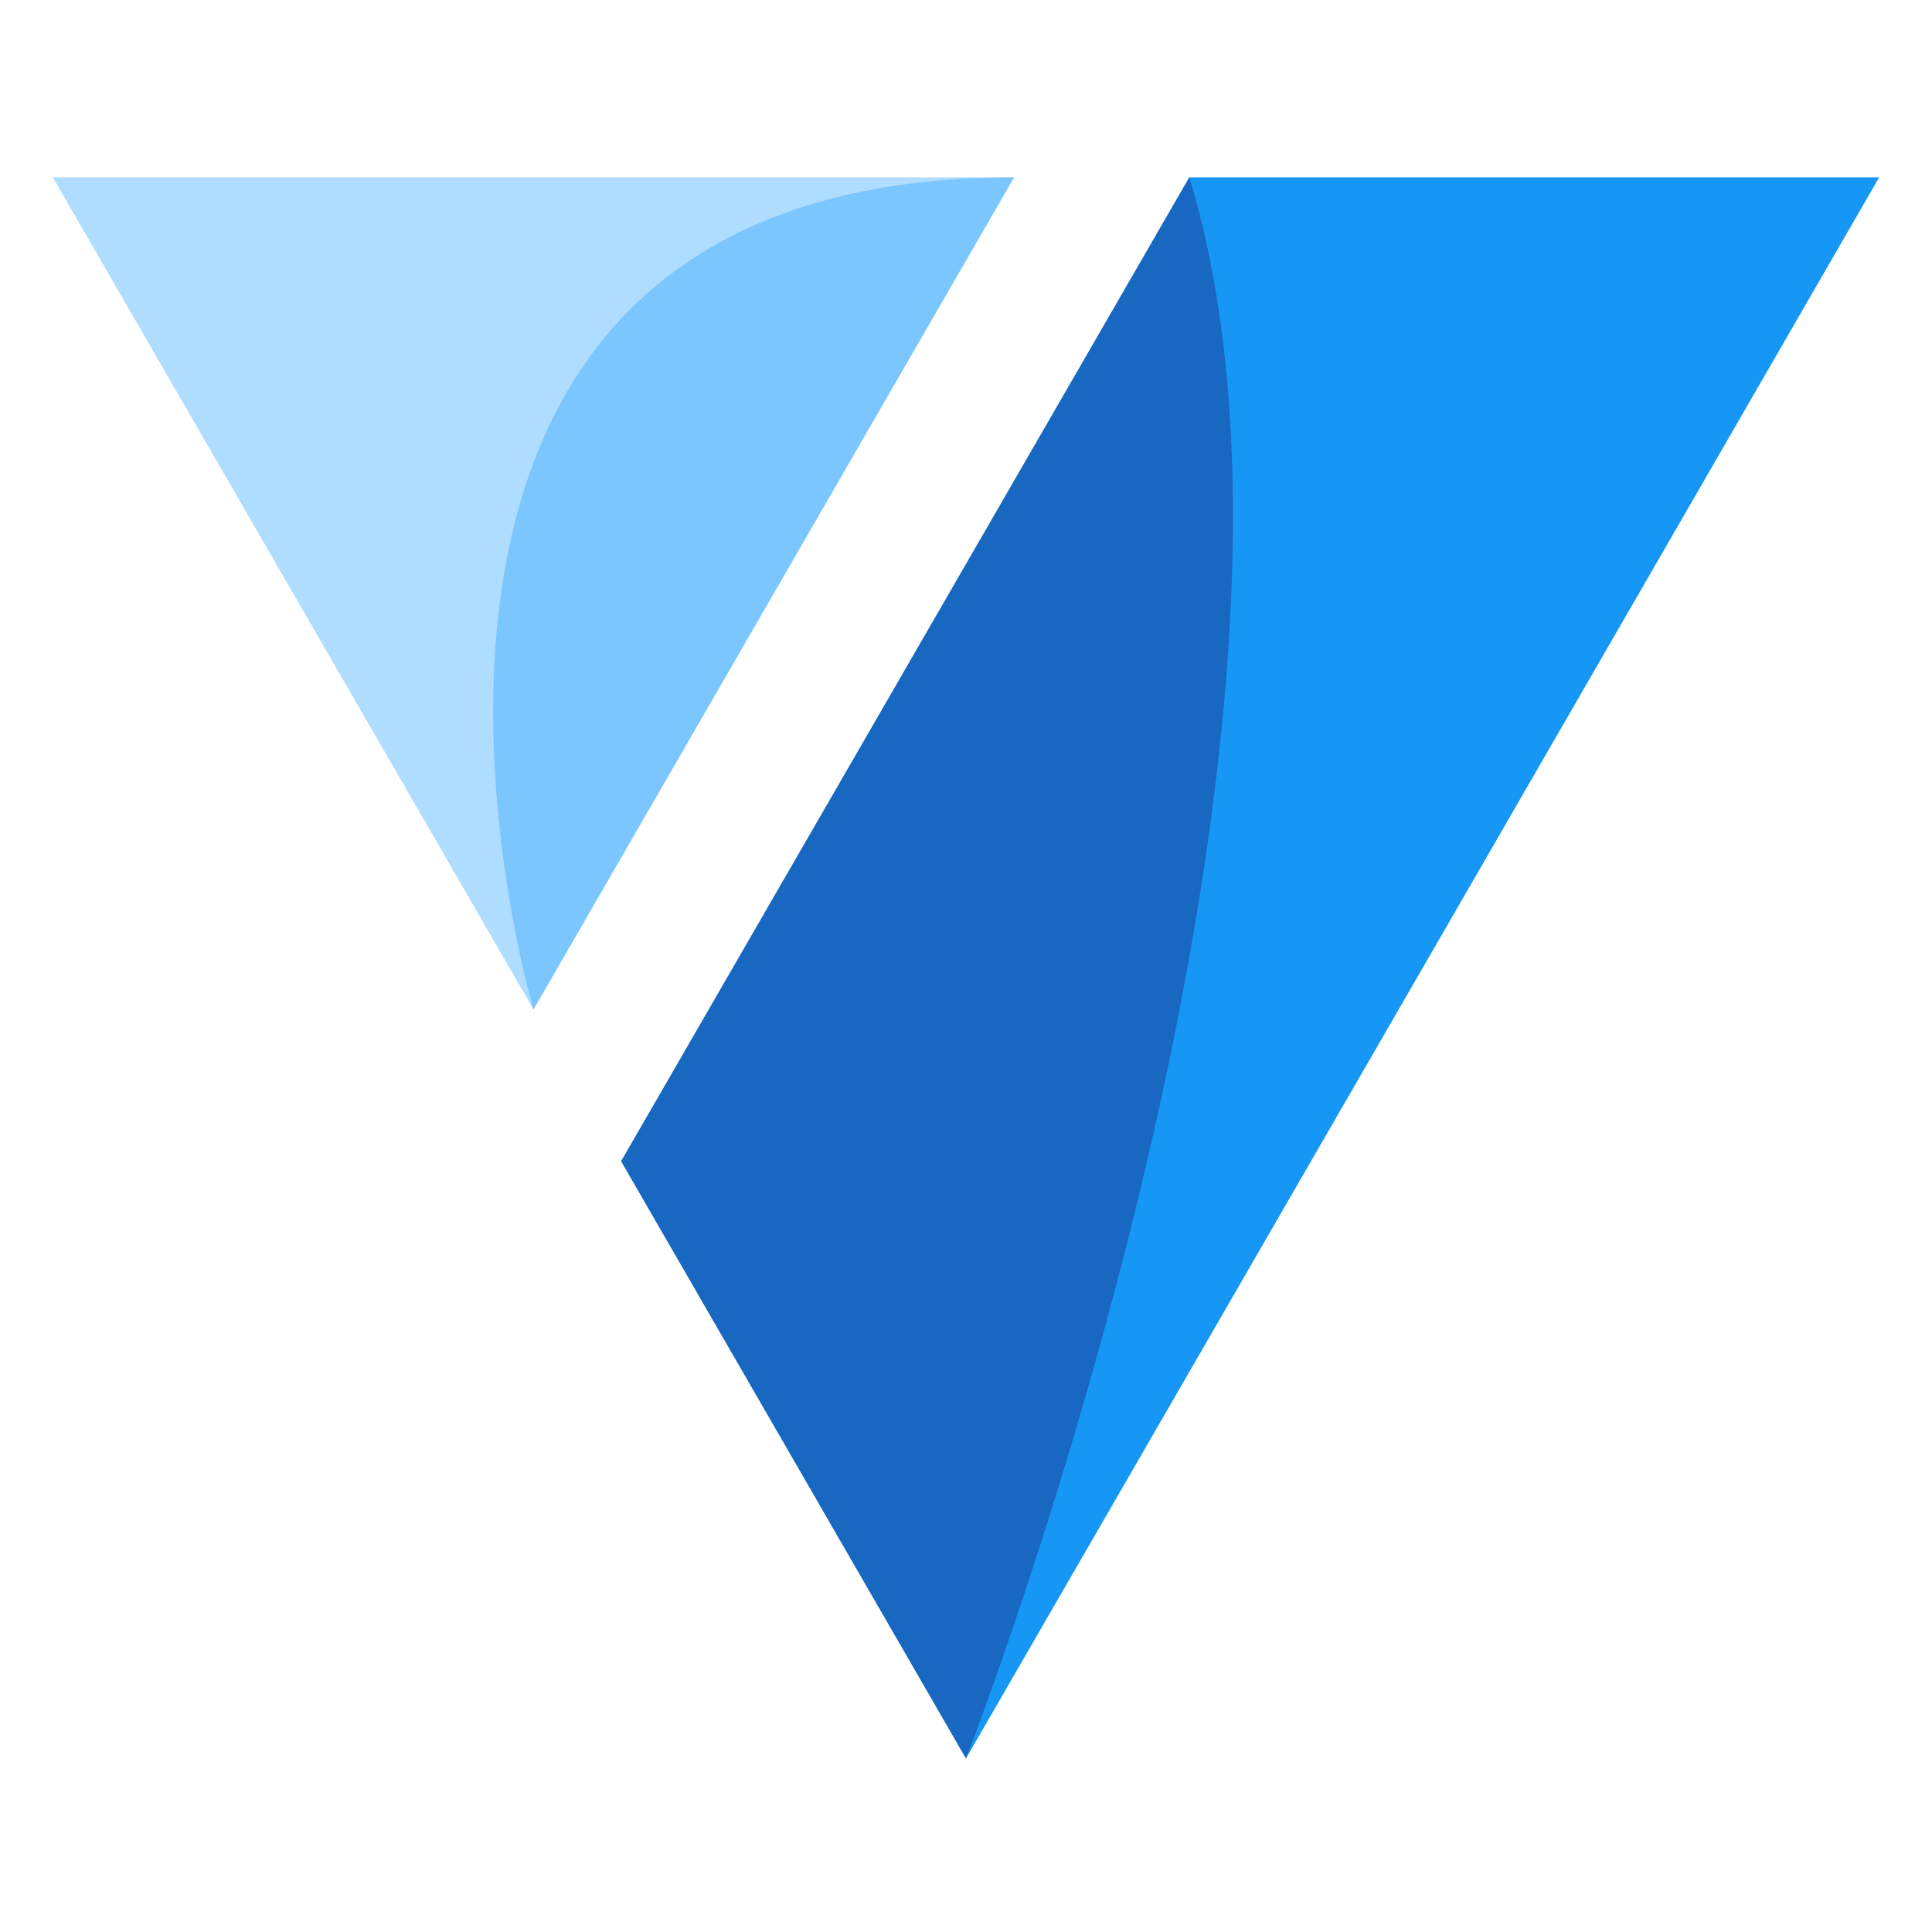
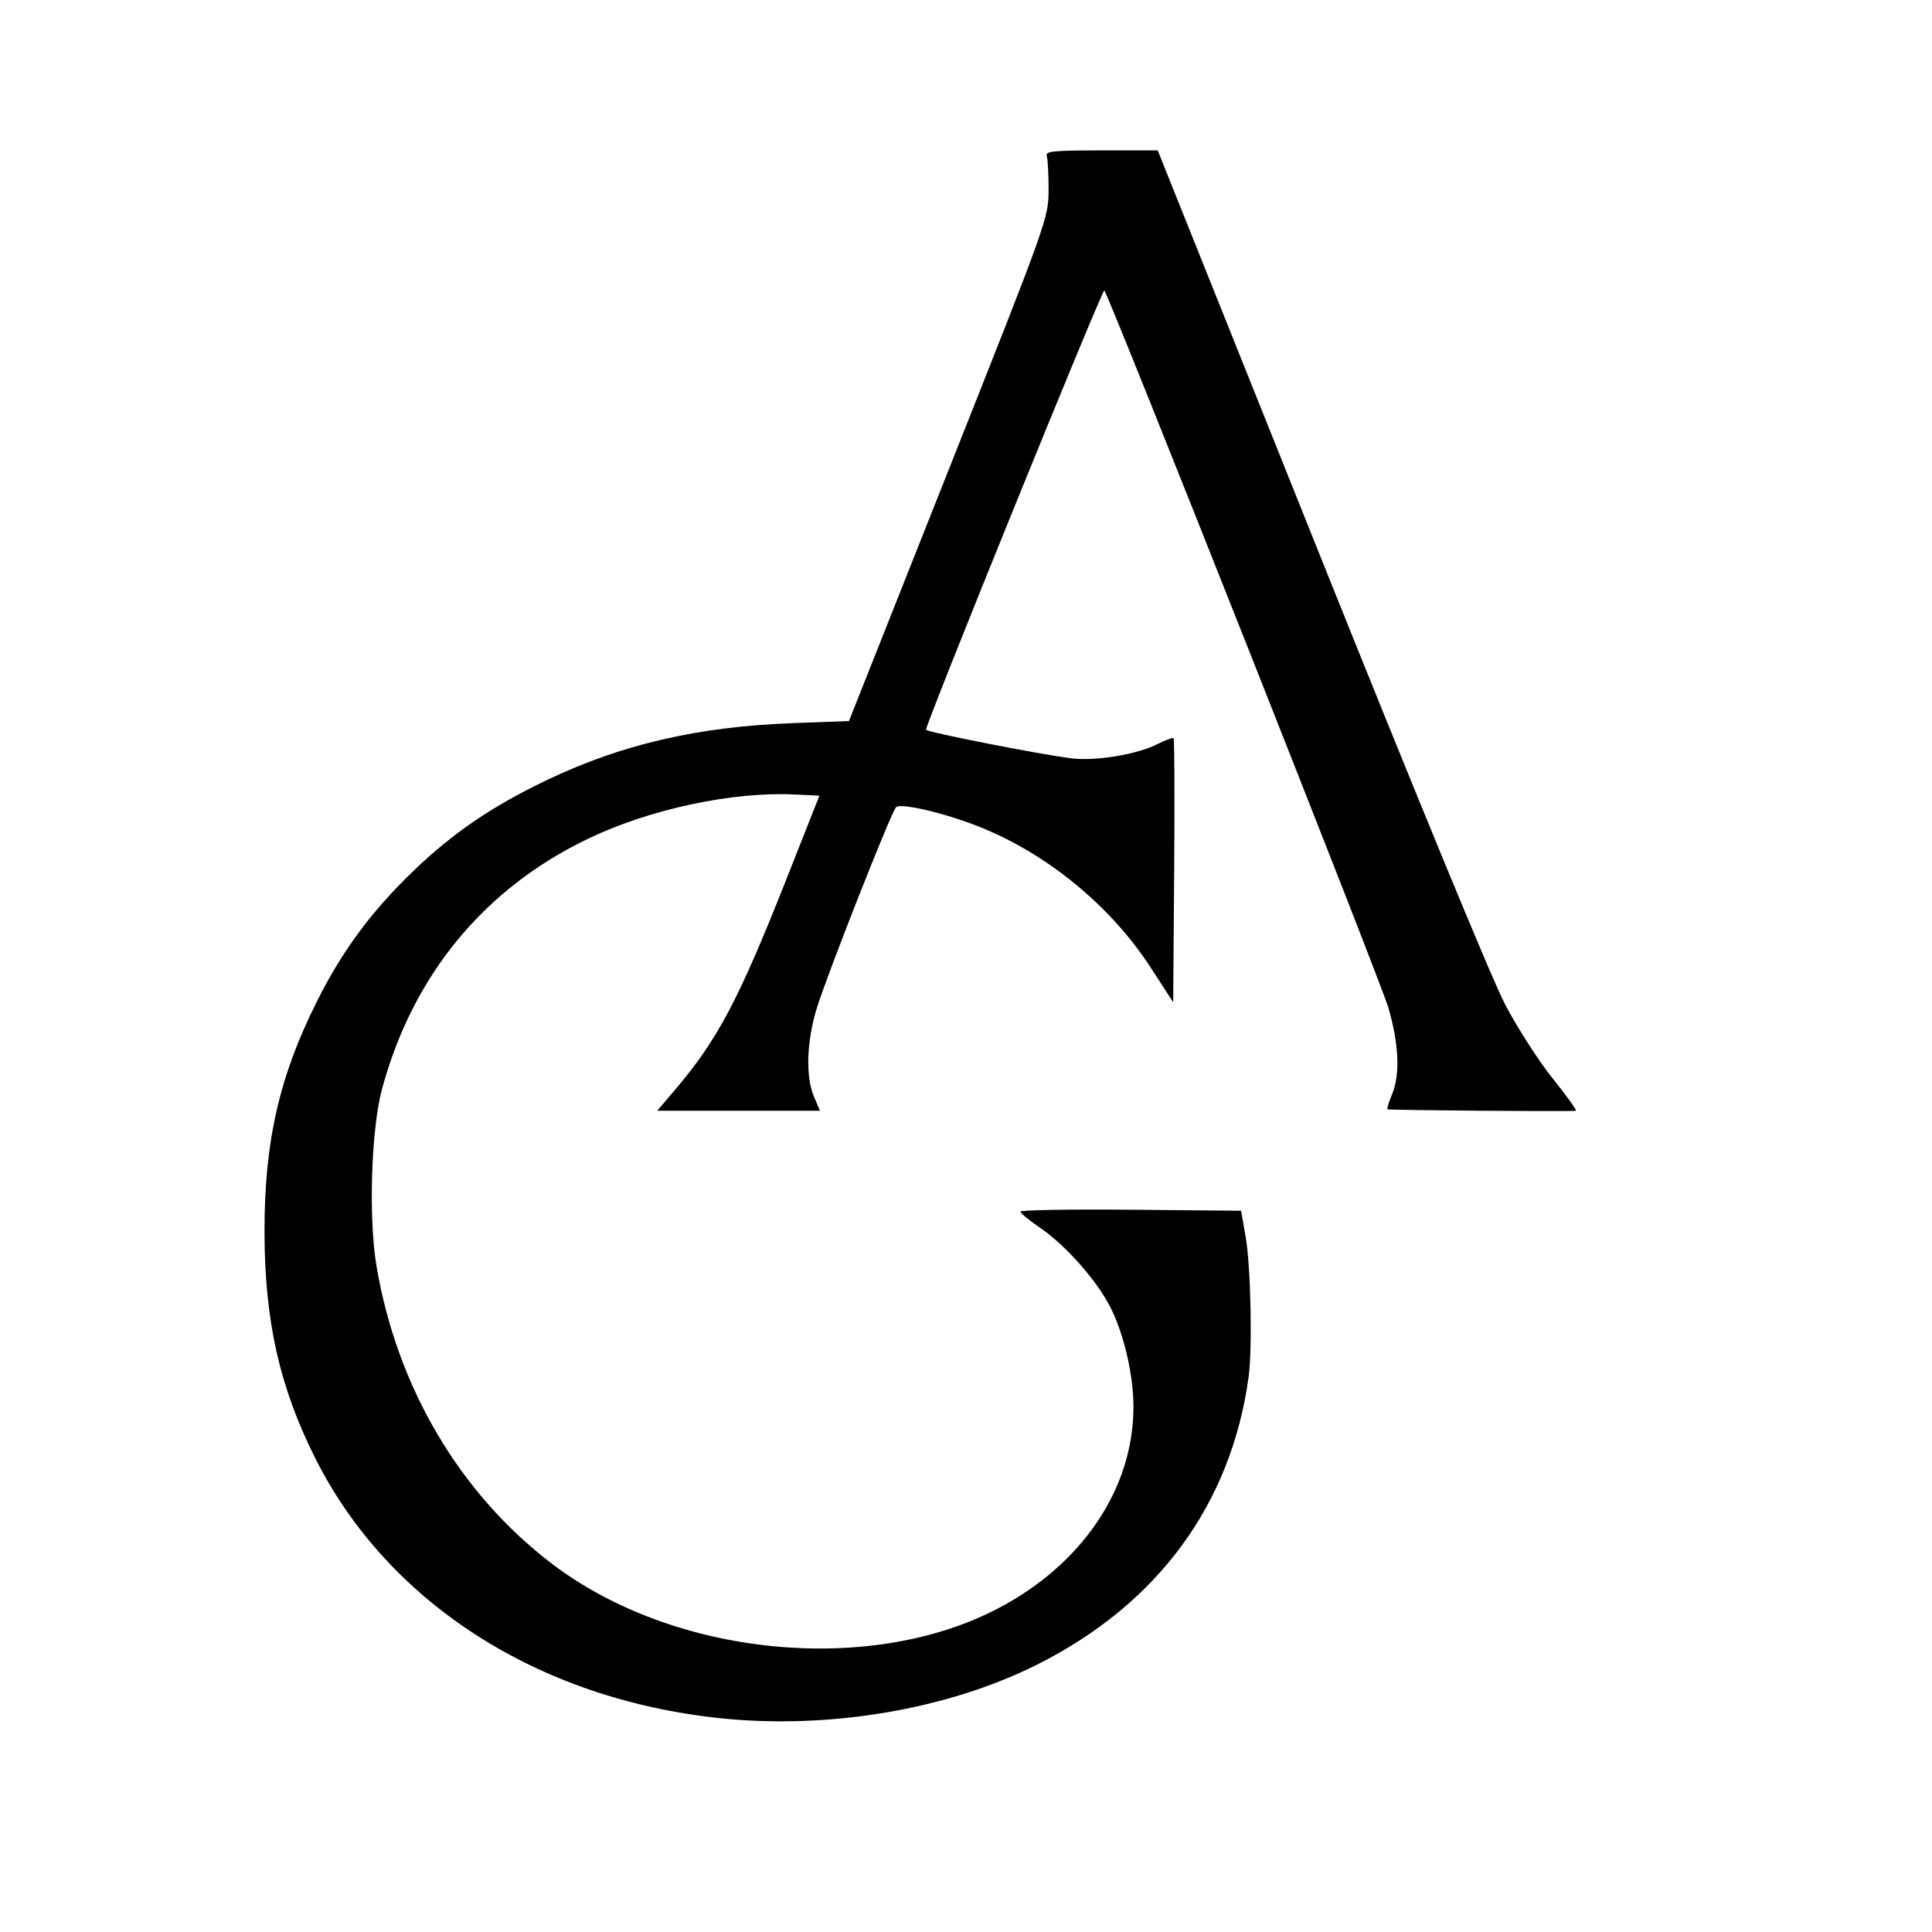
- <svg xmlns="http://www.w3.org/2000/svg" width="512" height="512" viewBox="0 0 512 512" fill="none">
-   <path d="M261.126 140.65L164.624 307.732L256.001 466L377.028 256.5L498.001 47H315.192L261.126 140.65Z" fill="#1697F6" />
-   <path d="M135.027 256.5L141.365 267.518L231.64 111.178L268.731 47H256H14L135.027 256.5Z" fill="#AEDDFF" />
-   <path d="M315.191 47C360.935 197.446 256 466 256 466L164.624 307.732L315.191 47Z" fill="#1867C0" />
-   <path d="M268.731 47C76.003 47 141.366 267.518 141.366 267.518L268.731 47Z" fill="#7BC6FF" />
+ <svg xmlns="http://www.w3.org/2000/svg" width="512" height="512" viewBox="0 0 512 512" fill="none" version="1.1" id="svg10" docname="logo.svg" xml:space="preserve">
+   <defs id="defs14" />
+   <path style="fill:#000000" d="m 190.759,455.334 c -48.338,-5.092 -88.072,-30.657 -107.279,-69.023 -9.443,-18.863 -13.356,-36.395 -13.382,-59.953 -0.026,-23.807 3.89,-41.01 13.877,-60.96 6.74,-13.463 14.502,-23.952 25.64,-34.645 10.443,-10.026 20.807,-17.085 35.189,-23.97 19.823,-9.489 40.122,-14.207 65.141,-15.138 l 15.039,-0.56 26.433,-66.614 c 26.22,-66.075 26.433,-66.674 26.461,-74.114 0.015,-4.125 -0.197,-8.175 -0.472,-9 -0.43,-1.289 1.606,-1.5 14.451,-1.5 h 14.951 l 43.064,107.5 c 25.035,62.494 45.534,112.219 48.963,118.771 3.244,6.199 8.96,15.087 12.701,19.75 3.742,4.663 6.481,8.494 6.087,8.512 -4.299,0.196 -49.695,-0.178 -49.929,-0.412 -0.173,-0.173 0.367,-1.944 1.199,-3.935 2.197,-5.259 1.86,-13.263 -0.968,-23.025 -1.98,-6.833 -73.227,-186.747 -75.26,-190.048 -0.445,-0.723 -47.259,114.598 -47.259,116.417 0,0.615 30.72,6.647 38.665,7.592 6.374,0.758 17.307,-1.056 22.58,-3.746 2.172,-1.108 4.137,-1.827 4.366,-1.599 0.229,0.229 0.298,16.066 0.153,35.194 l -0.263,34.778 -6,-9.248 c -10.604,-16.345 -27.588,-30.249 -45.635,-37.358 -9.081,-3.577 -20.638,-6.274 -21.802,-5.087 -1.354,1.381 -18.6,45.177 -21.141,53.686 -2.587,8.664 -2.837,17.838 -0.627,23.009 l 1.603,3.75 h -21.57 -21.57 l 4.477,-5.25 c 11.479,-13.462 16.998,-23.857 29.659,-55.86 l 8.857,-22.39 -6.625,-0.314 c -16.518,-0.783 -38.328,3.887 -54.625,11.695 -27.564,13.206 -46.452,36.11 -54.642,66.258 -2.924,10.766 -3.653,34.345 -1.459,47.217 5.458,32.022 22.096,60.173 46.55,78.762 32.158,24.446 83.834,29.633 118.002,11.843 22.439,-11.683 36.026,-31.852 36.017,-53.462 -0.004,-8.316 -2.403,-18.877 -5.915,-26.028 -3.544,-7.217 -11.996,-16.826 -18.951,-21.545 -2.777,-1.885 -5.062,-3.771 -5.076,-4.192 -0.014,-0.421 13.137,-0.646 29.224,-0.5 l 29.25,0.265 1.215,7 c 1.351,7.785 1.799,29.697 0.761,37.17 -4.683,33.7 -24.073,60.054 -55.975,76.079 -23.756,11.933 -55.299,17.266 -84.148,14.227 z" id="path191" />
</svg>
